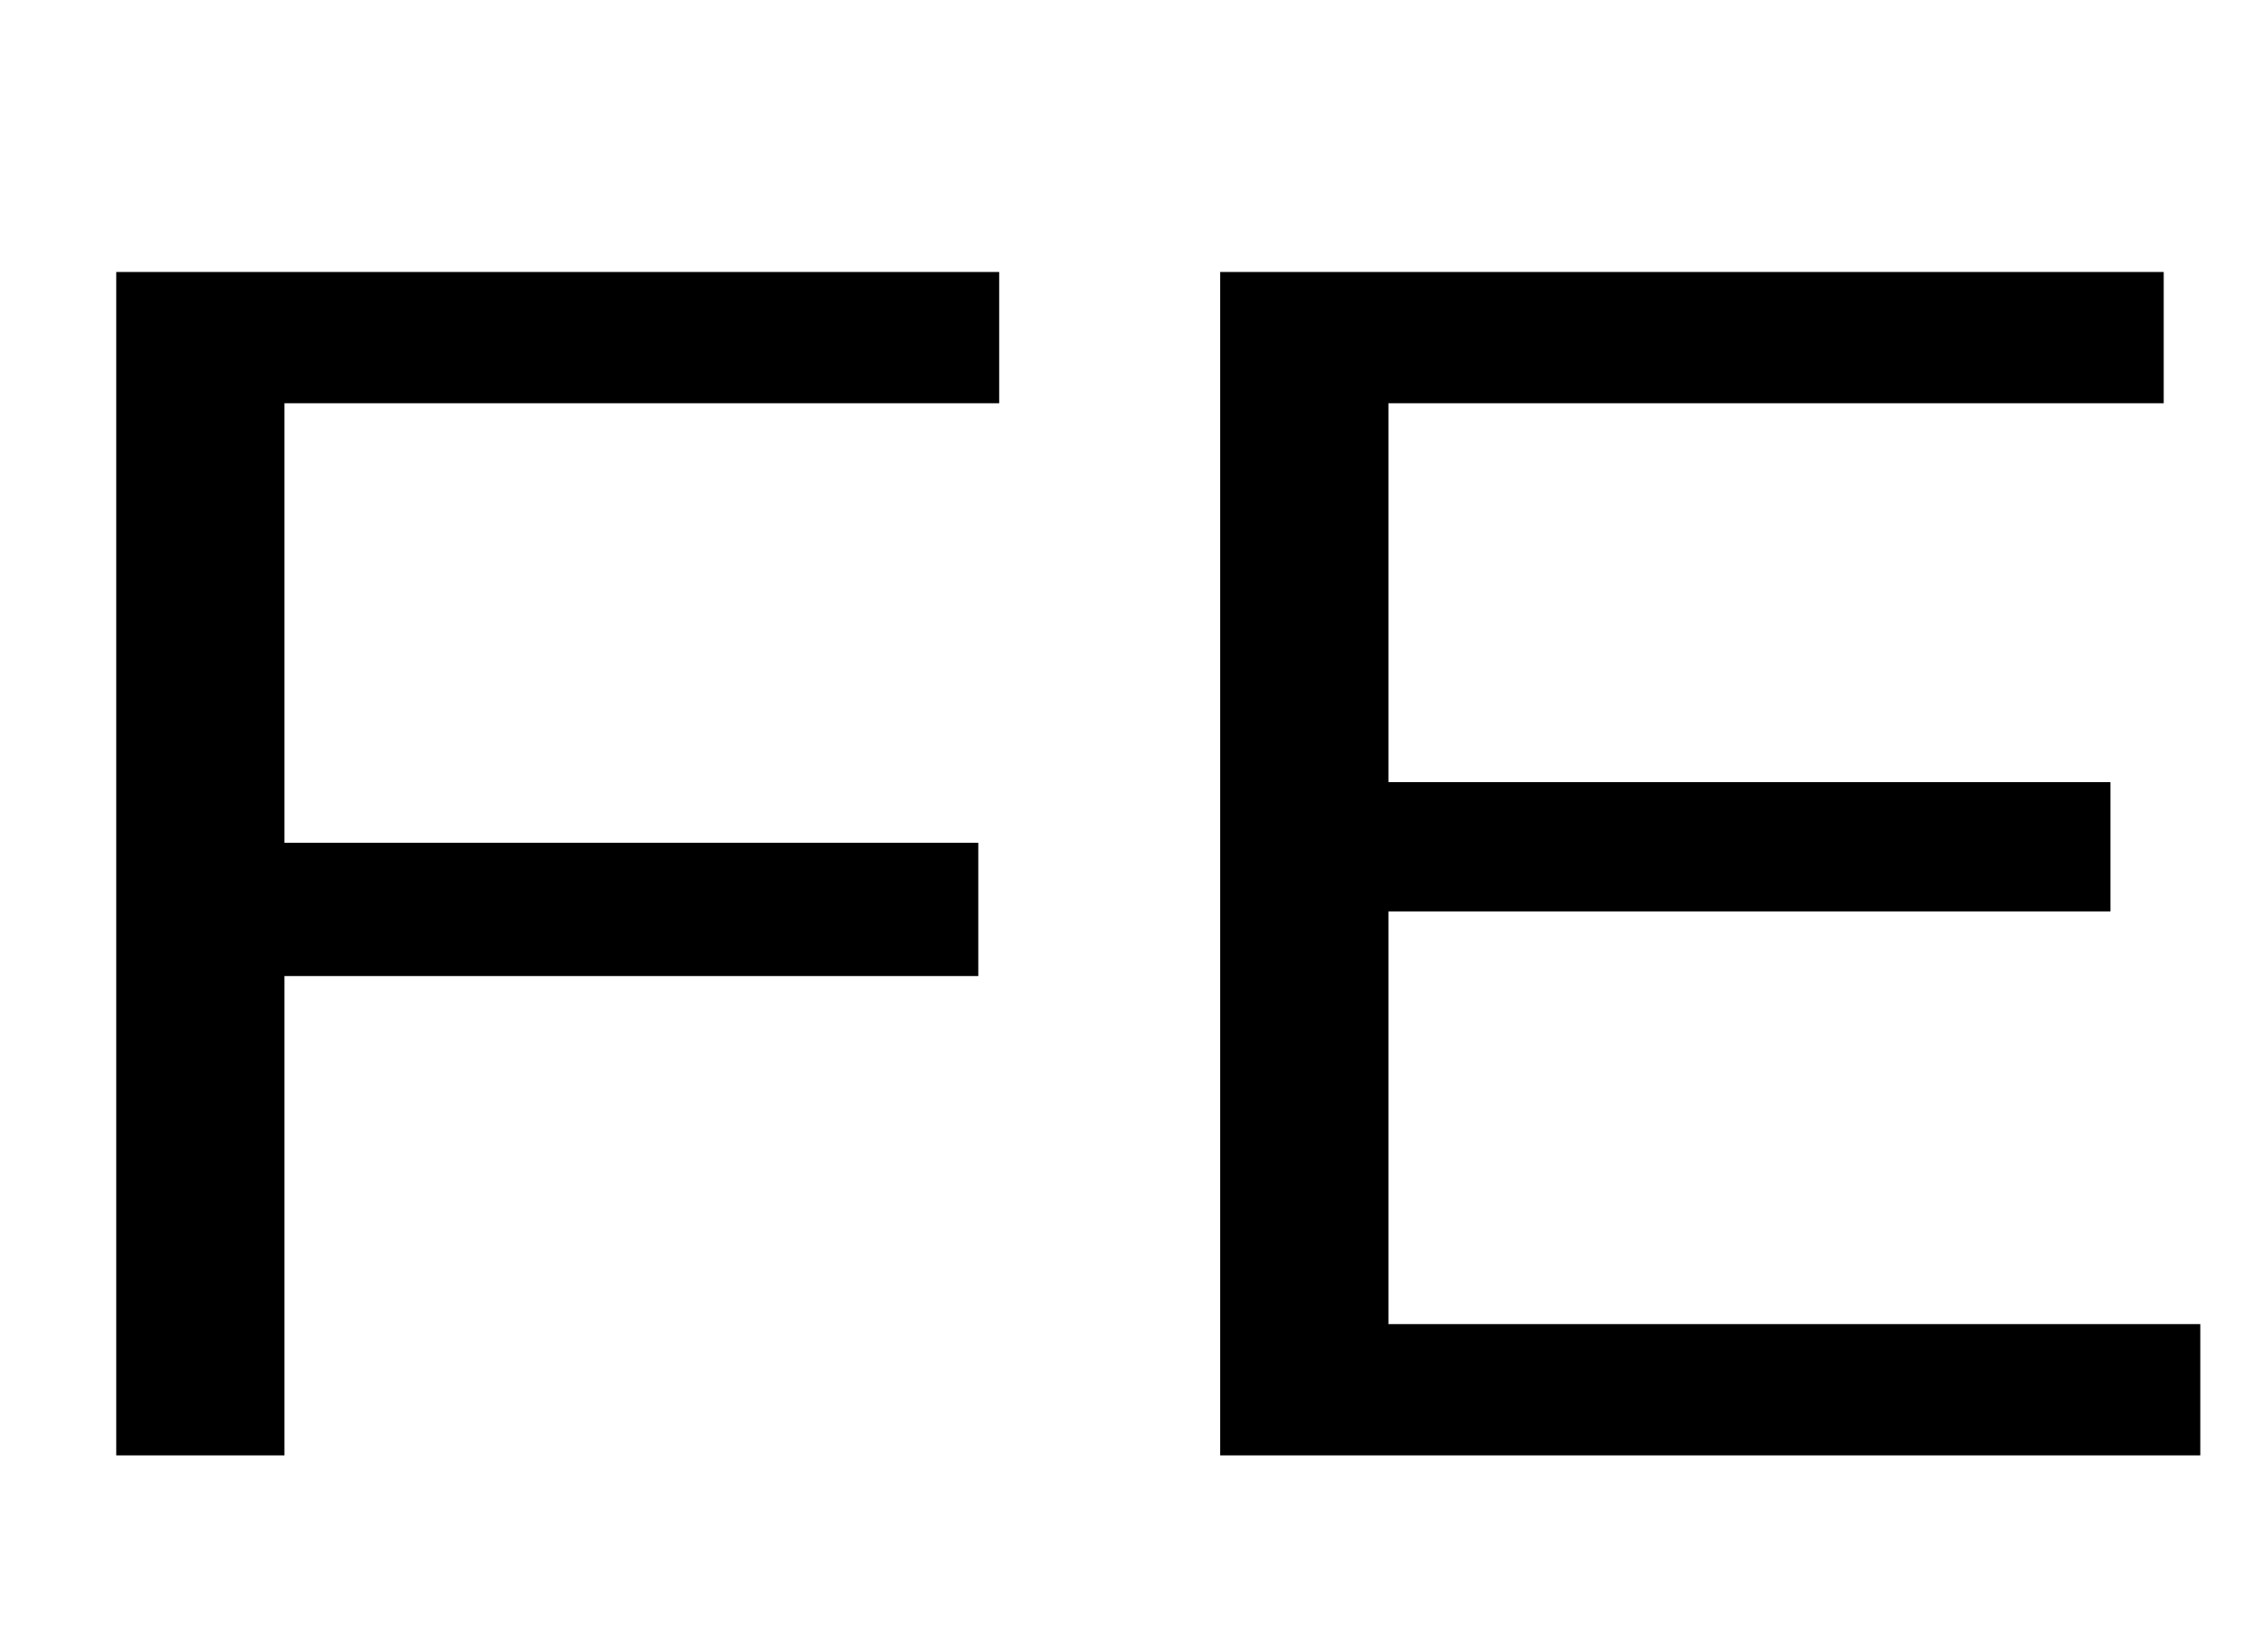
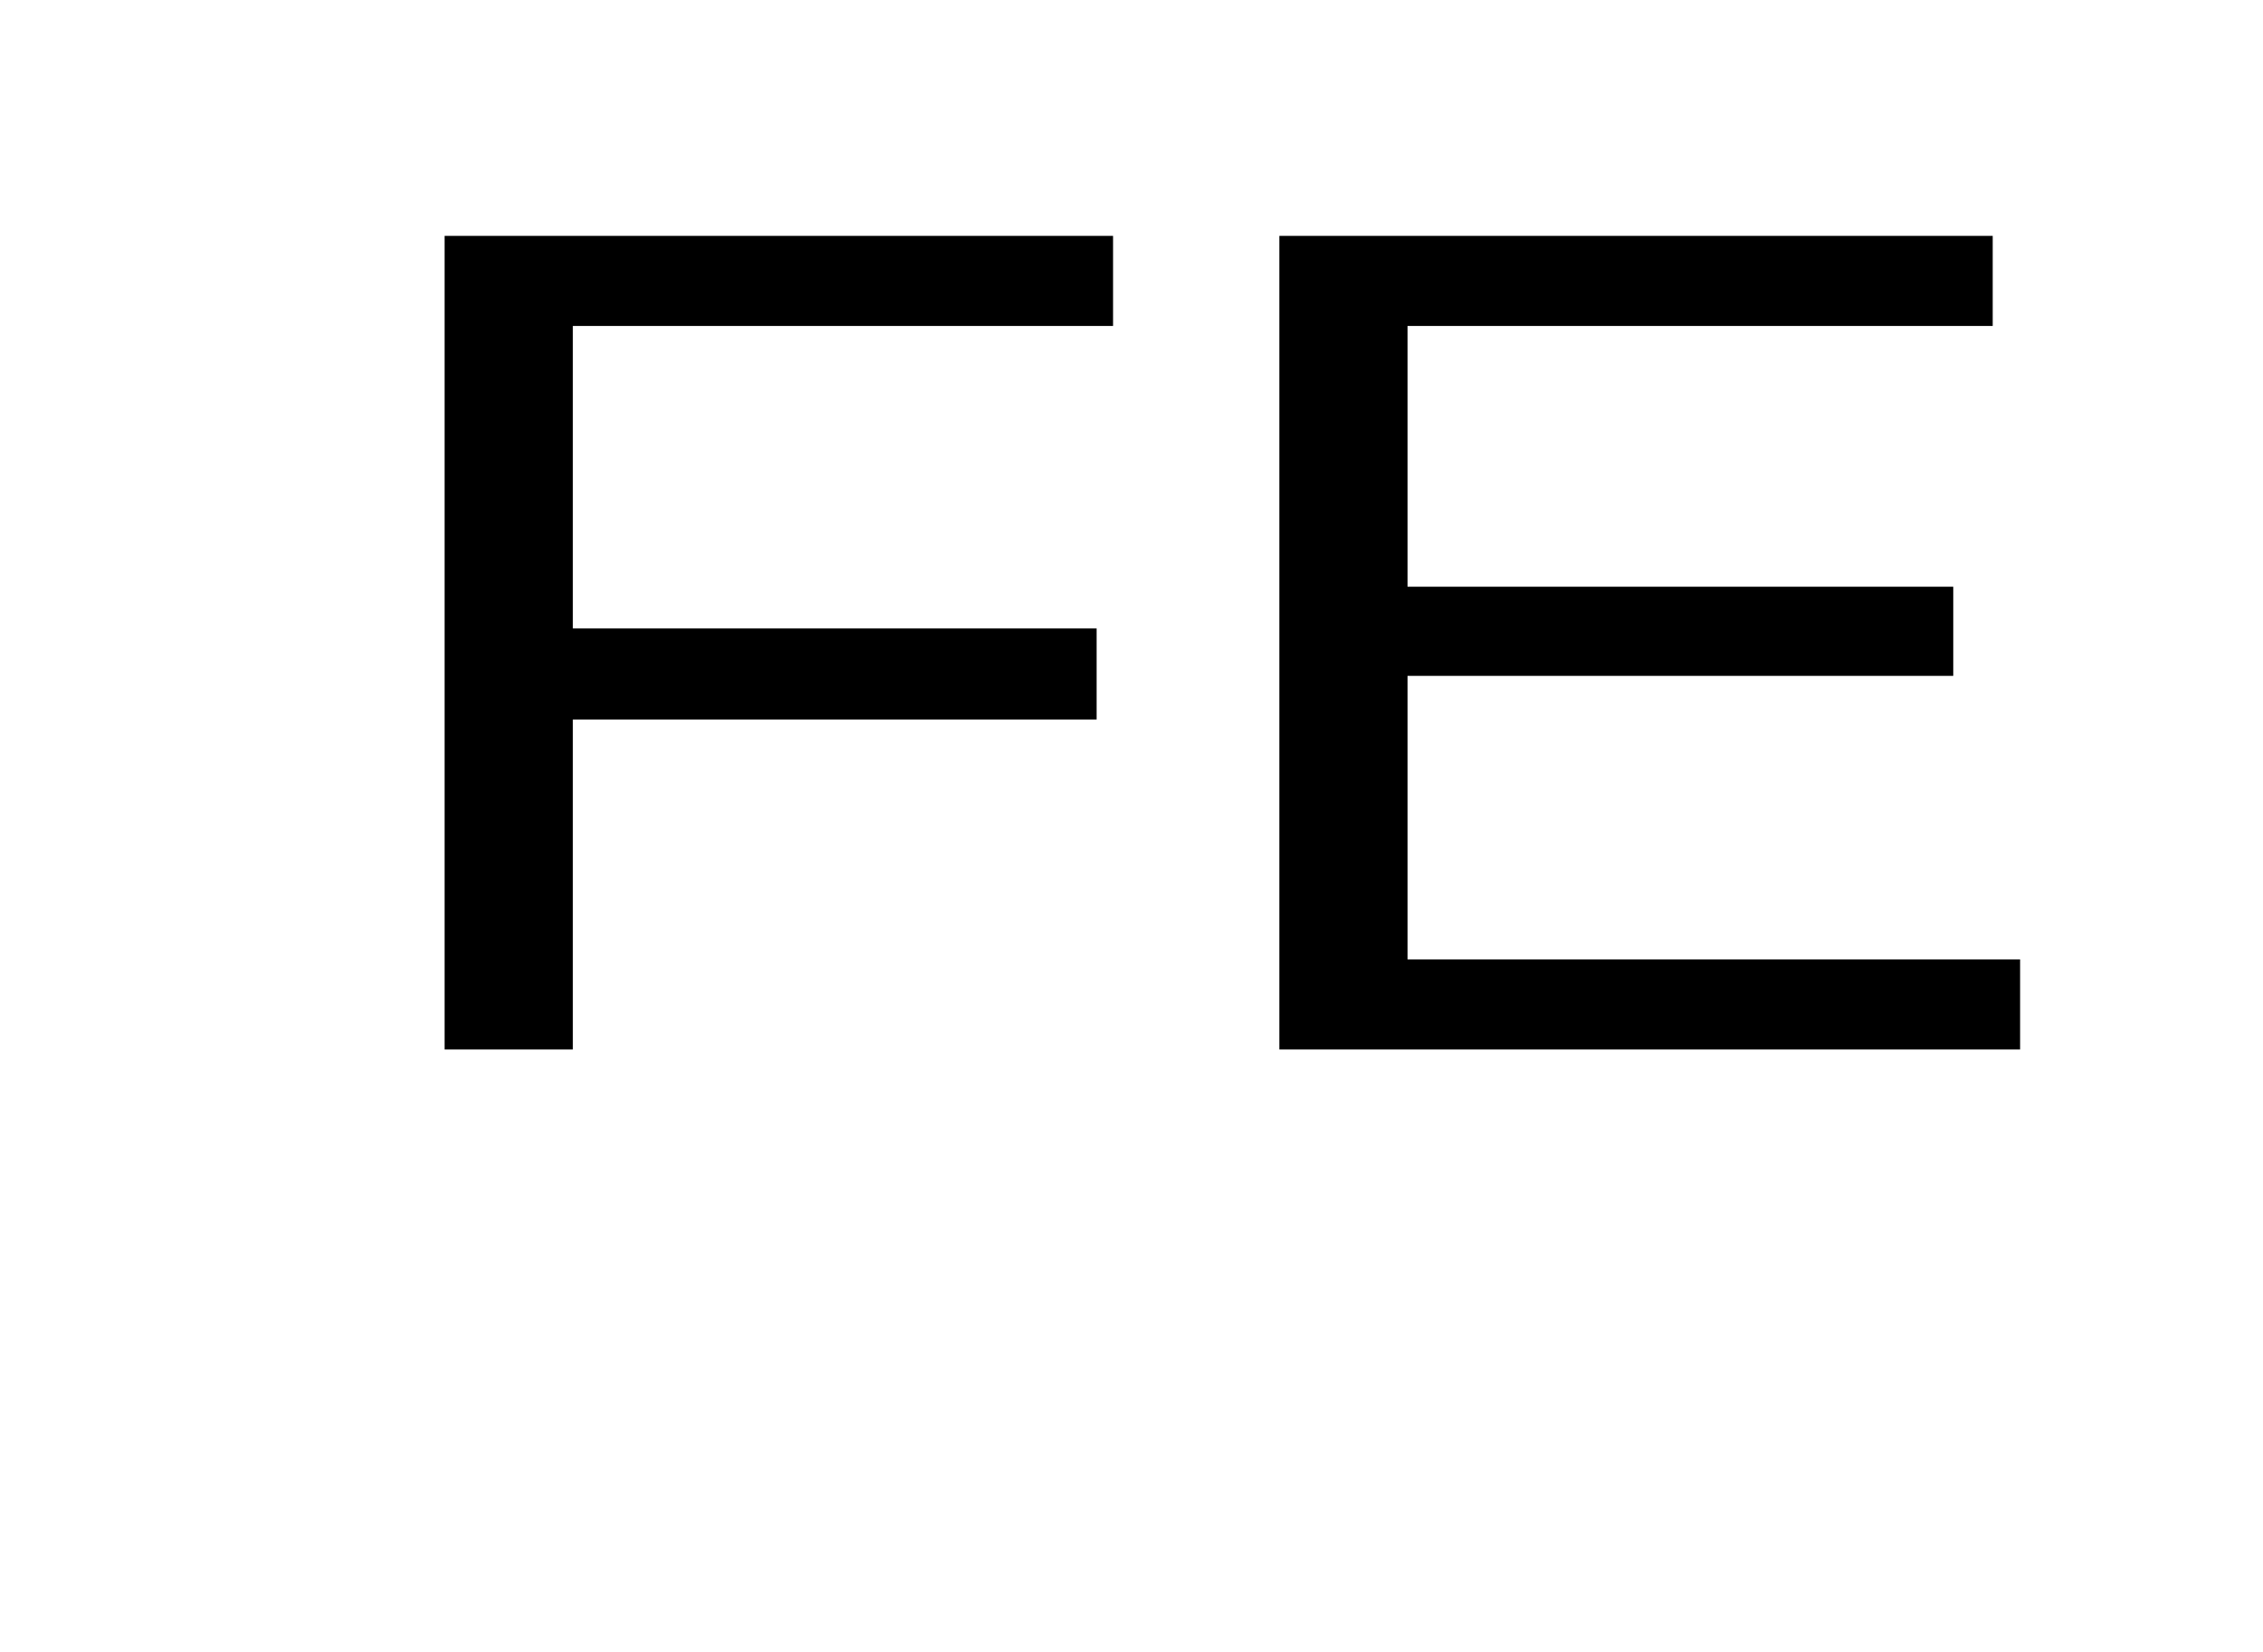
<svg xmlns="http://www.w3.org/2000/svg" id="svg2" version="1.1" width="34.688" height="25.312" viewBox="0 0 34.688 25.312">
  <defs id="defs6" />
-   <text xml:space="preserve" style="stroke:param(outline) #ffffff; fill:param(outline) #ffffff;font-size:27.026px;font-style:normal;font-variant:normal;font-weight:normal;font-stretch:normal;line-height:125%;letter-spacing:0px;word-spacing:0px;fill-opacity:1;font-family:Arial;-inkscape-font-specification:Arial" x="-0.481" y="22.868" id="text2982" transform="scale(1.025059,0.9755537)">
-     <tspan id="tspan2984" x="-0.481" y="22.868">FE</tspan>
+   <text xml:space="preserve" style="stroke:param(outline) #ffffff; fill:param(outline) #ffffff;font-size:19.483px;font-style:normal;font-variant:normal;font-weight:normal;font-stretch:normal;line-height:125%;letter-spacing:0px;word-spacing:0px;fill-opacity:1;font-family:Arial;-inkscape-font-specification:Arial" x="4.747" y="17.295" id="text2982" transform="scale(1.07499,0.930241)">
+     <tspan id="tspan2984" x="4.747" y="17.295">FE</tspan>
  </text>
</svg>
